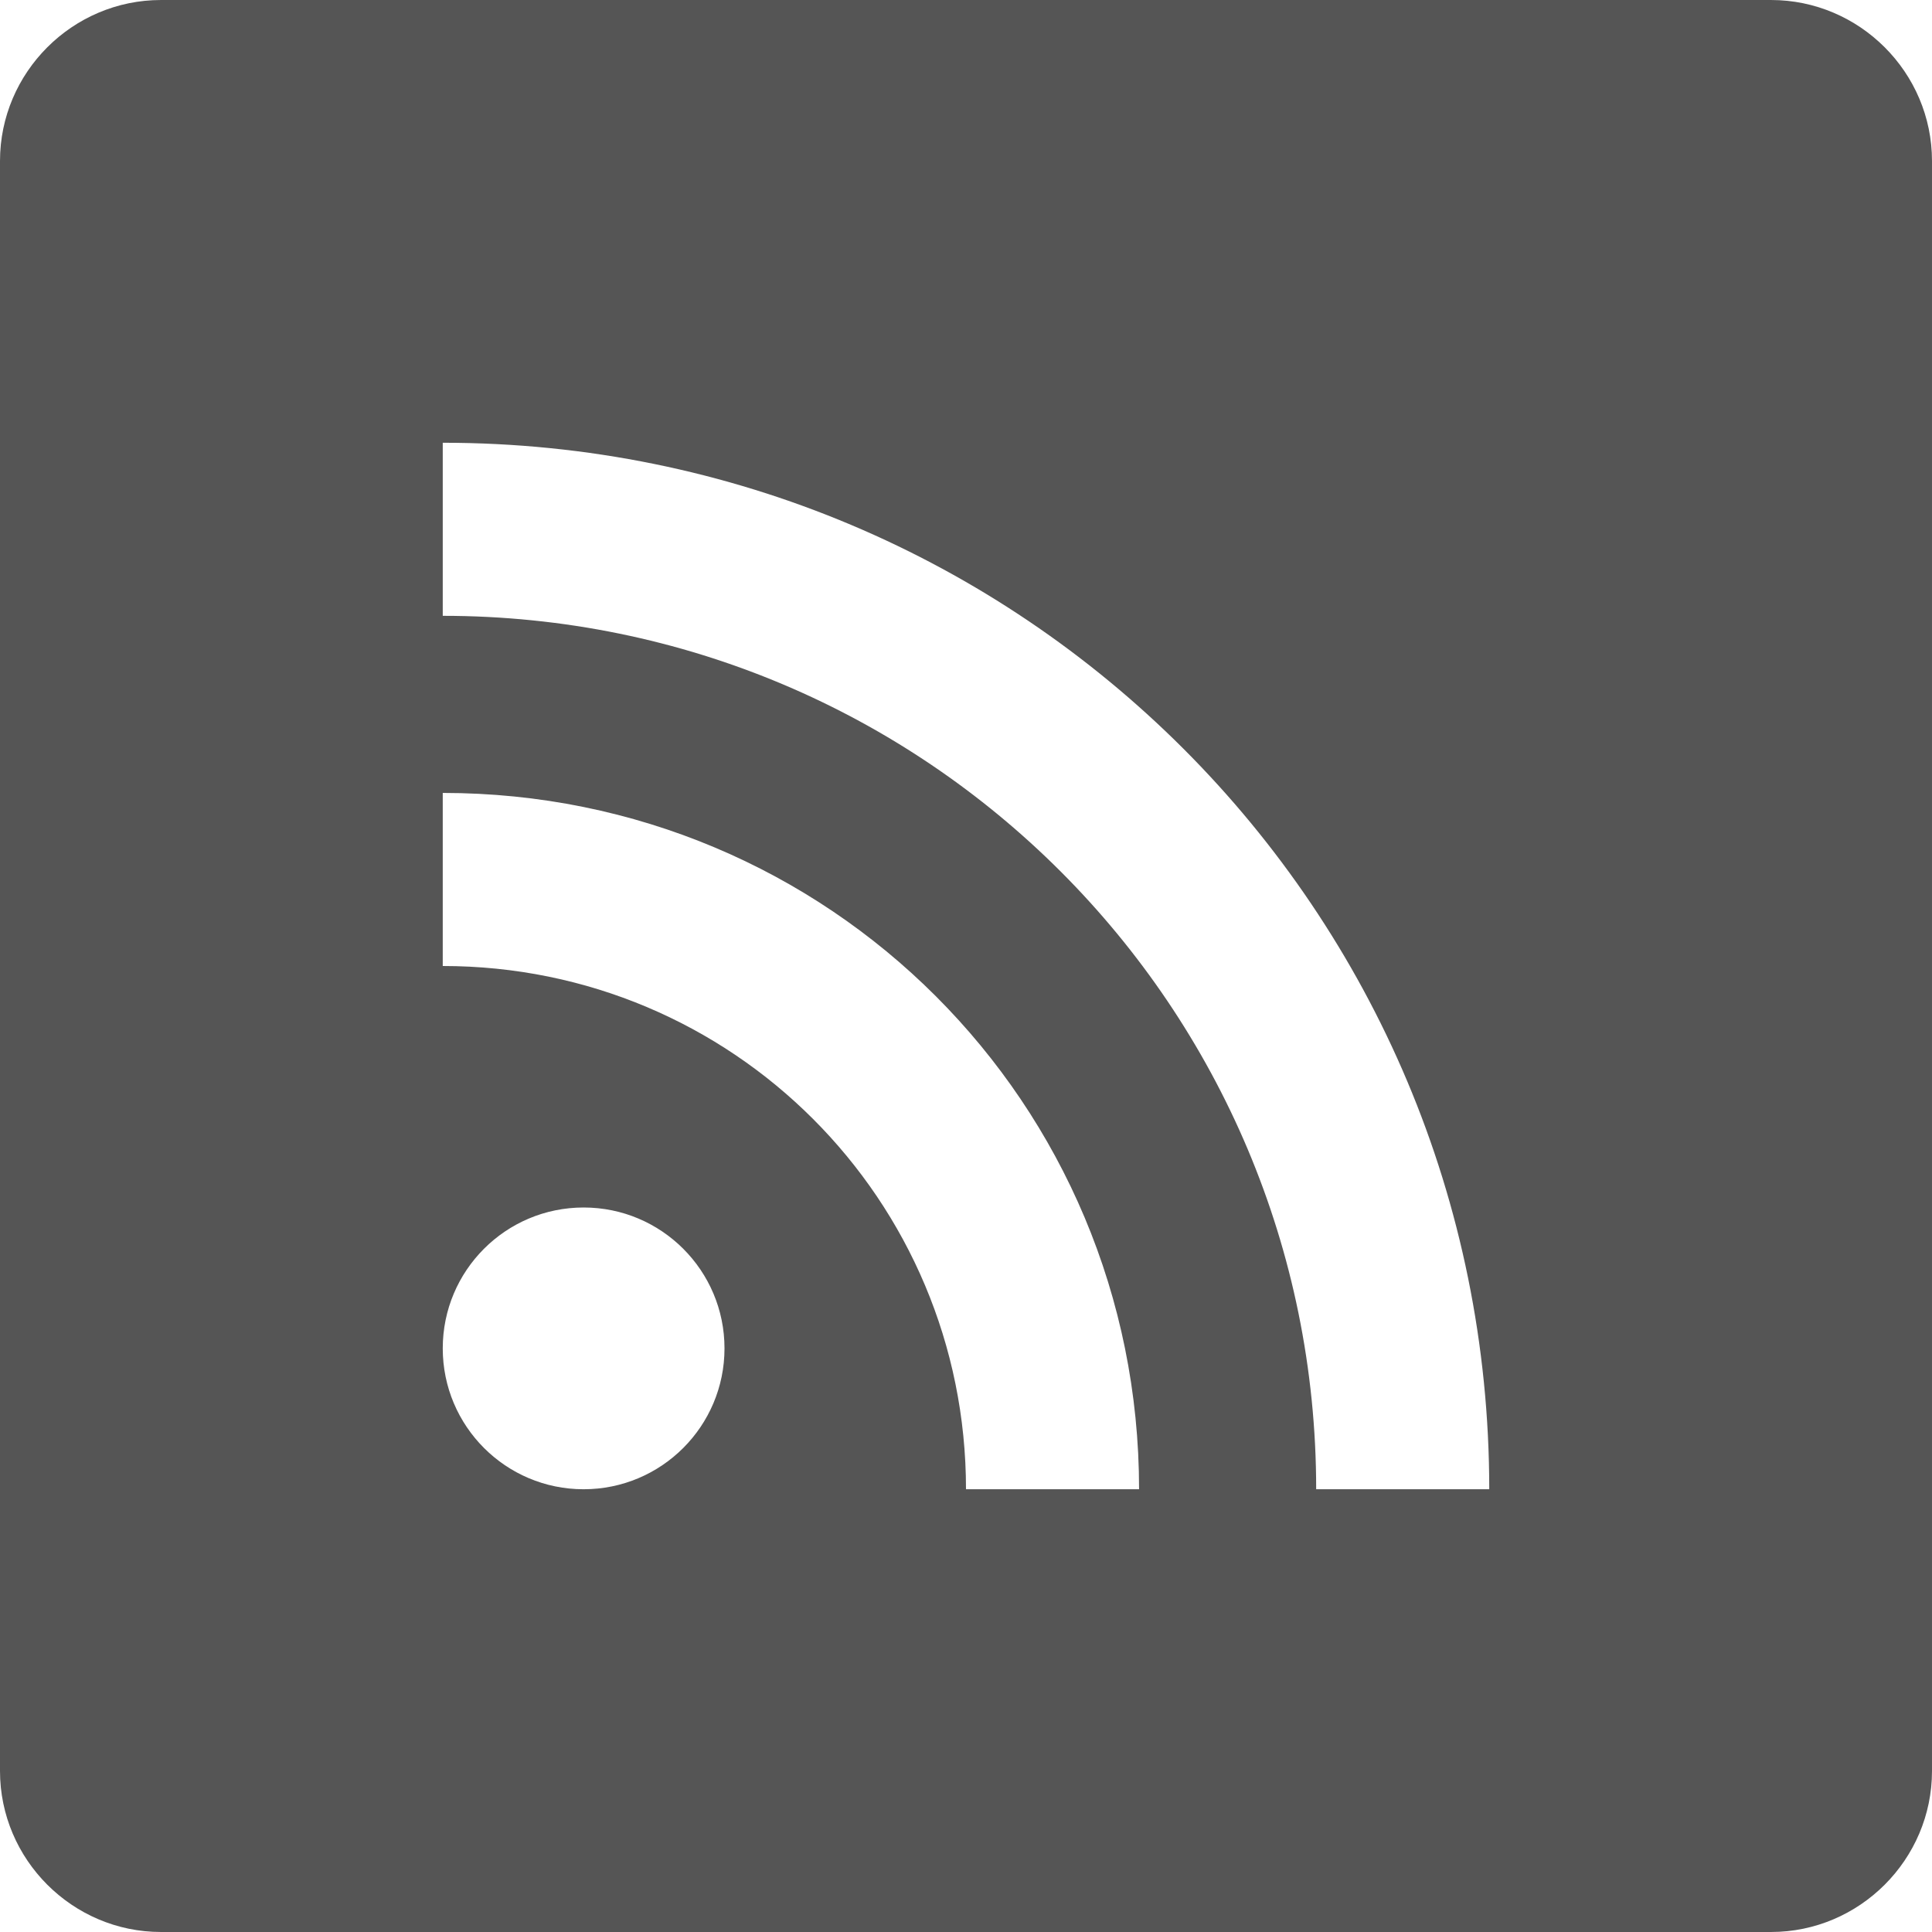
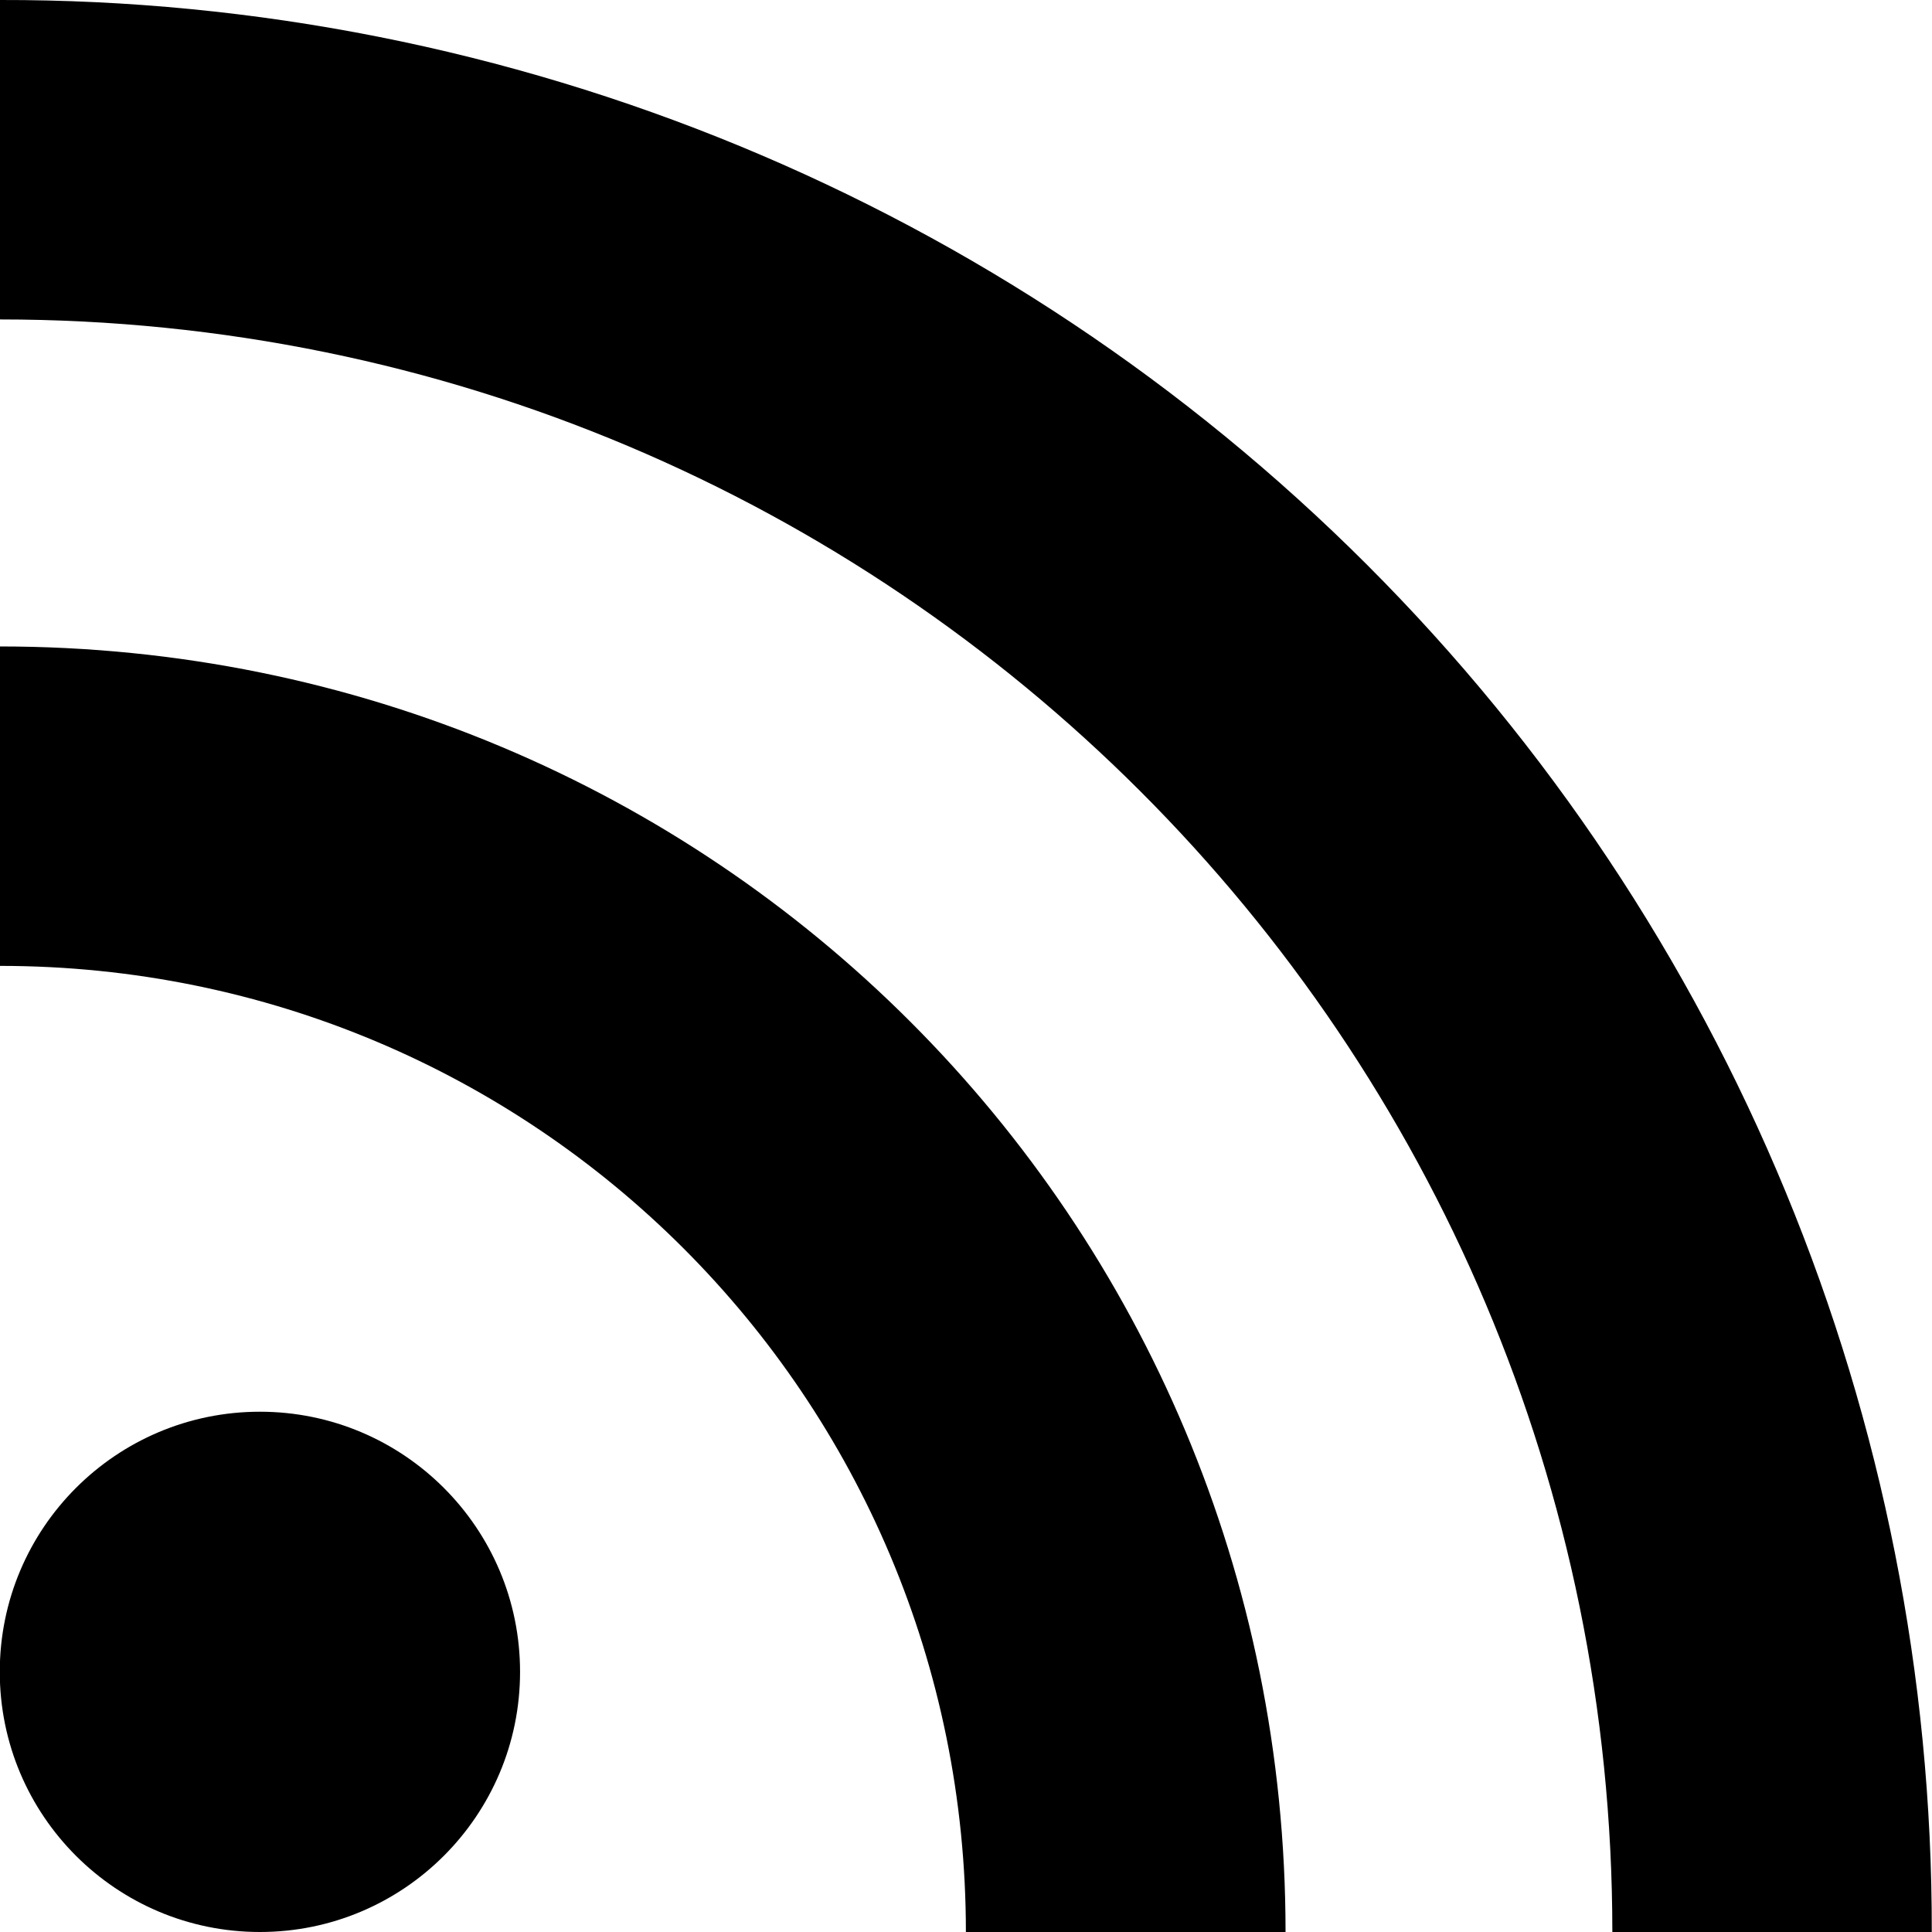
- <svg xmlns="http://www.w3.org/2000/svg" width="16" height="16" viewBox="0 0 1142.929 1142.928" fill="#555">
-   <path d="M1047.684.001H95.245C42.86.001 0 42.86 0 95.245v952.438c0 52.387 42.86 95.244 95.244 95.244h952.439c52.383 0 95.244-42.857 95.244-95.244V95.245c.001-52.385-42.86-95.244-95.243-95.244zM345.259 881.007c-46.026 0-83.338-37.313-83.338-83.34 0-46.025 37.312-83.338 83.338-83.338 46.025 0 83.339 37.313 83.339 83.338 0 46.028-37.313 83.34-83.339 83.34zm226.204 0c0-171.439-138.105-309.543-309.543-309.543V469.077c228.585 0 411.93 183.344 411.93 411.93H571.463zm207.157 0c0-285.732-230.967-516.699-516.699-516.699V261.921c342.879 0 619.086 276.208 619.086 619.086H778.62z" />
+ <svg xmlns="http://www.w3.org/2000/svg" width="8.667" height="8.667" viewBox="3.667 3.667 8.667 8.667">
+   <path d="M4.833 12.334a1.167 1.167 0 1 1 0-2.334 1.167 1.167 0 0 1 0 2.334zm3.167 0C8 9.934 6.066 8 3.667 8V6.567c3.2 0 5.767 2.566 5.767 5.767H8zm2.9 0c0-4-3.234-7.234-7.234-7.234V3.667a8.65 8.65 0 0 1 8.667 8.667H10.9z" />
</svg>
